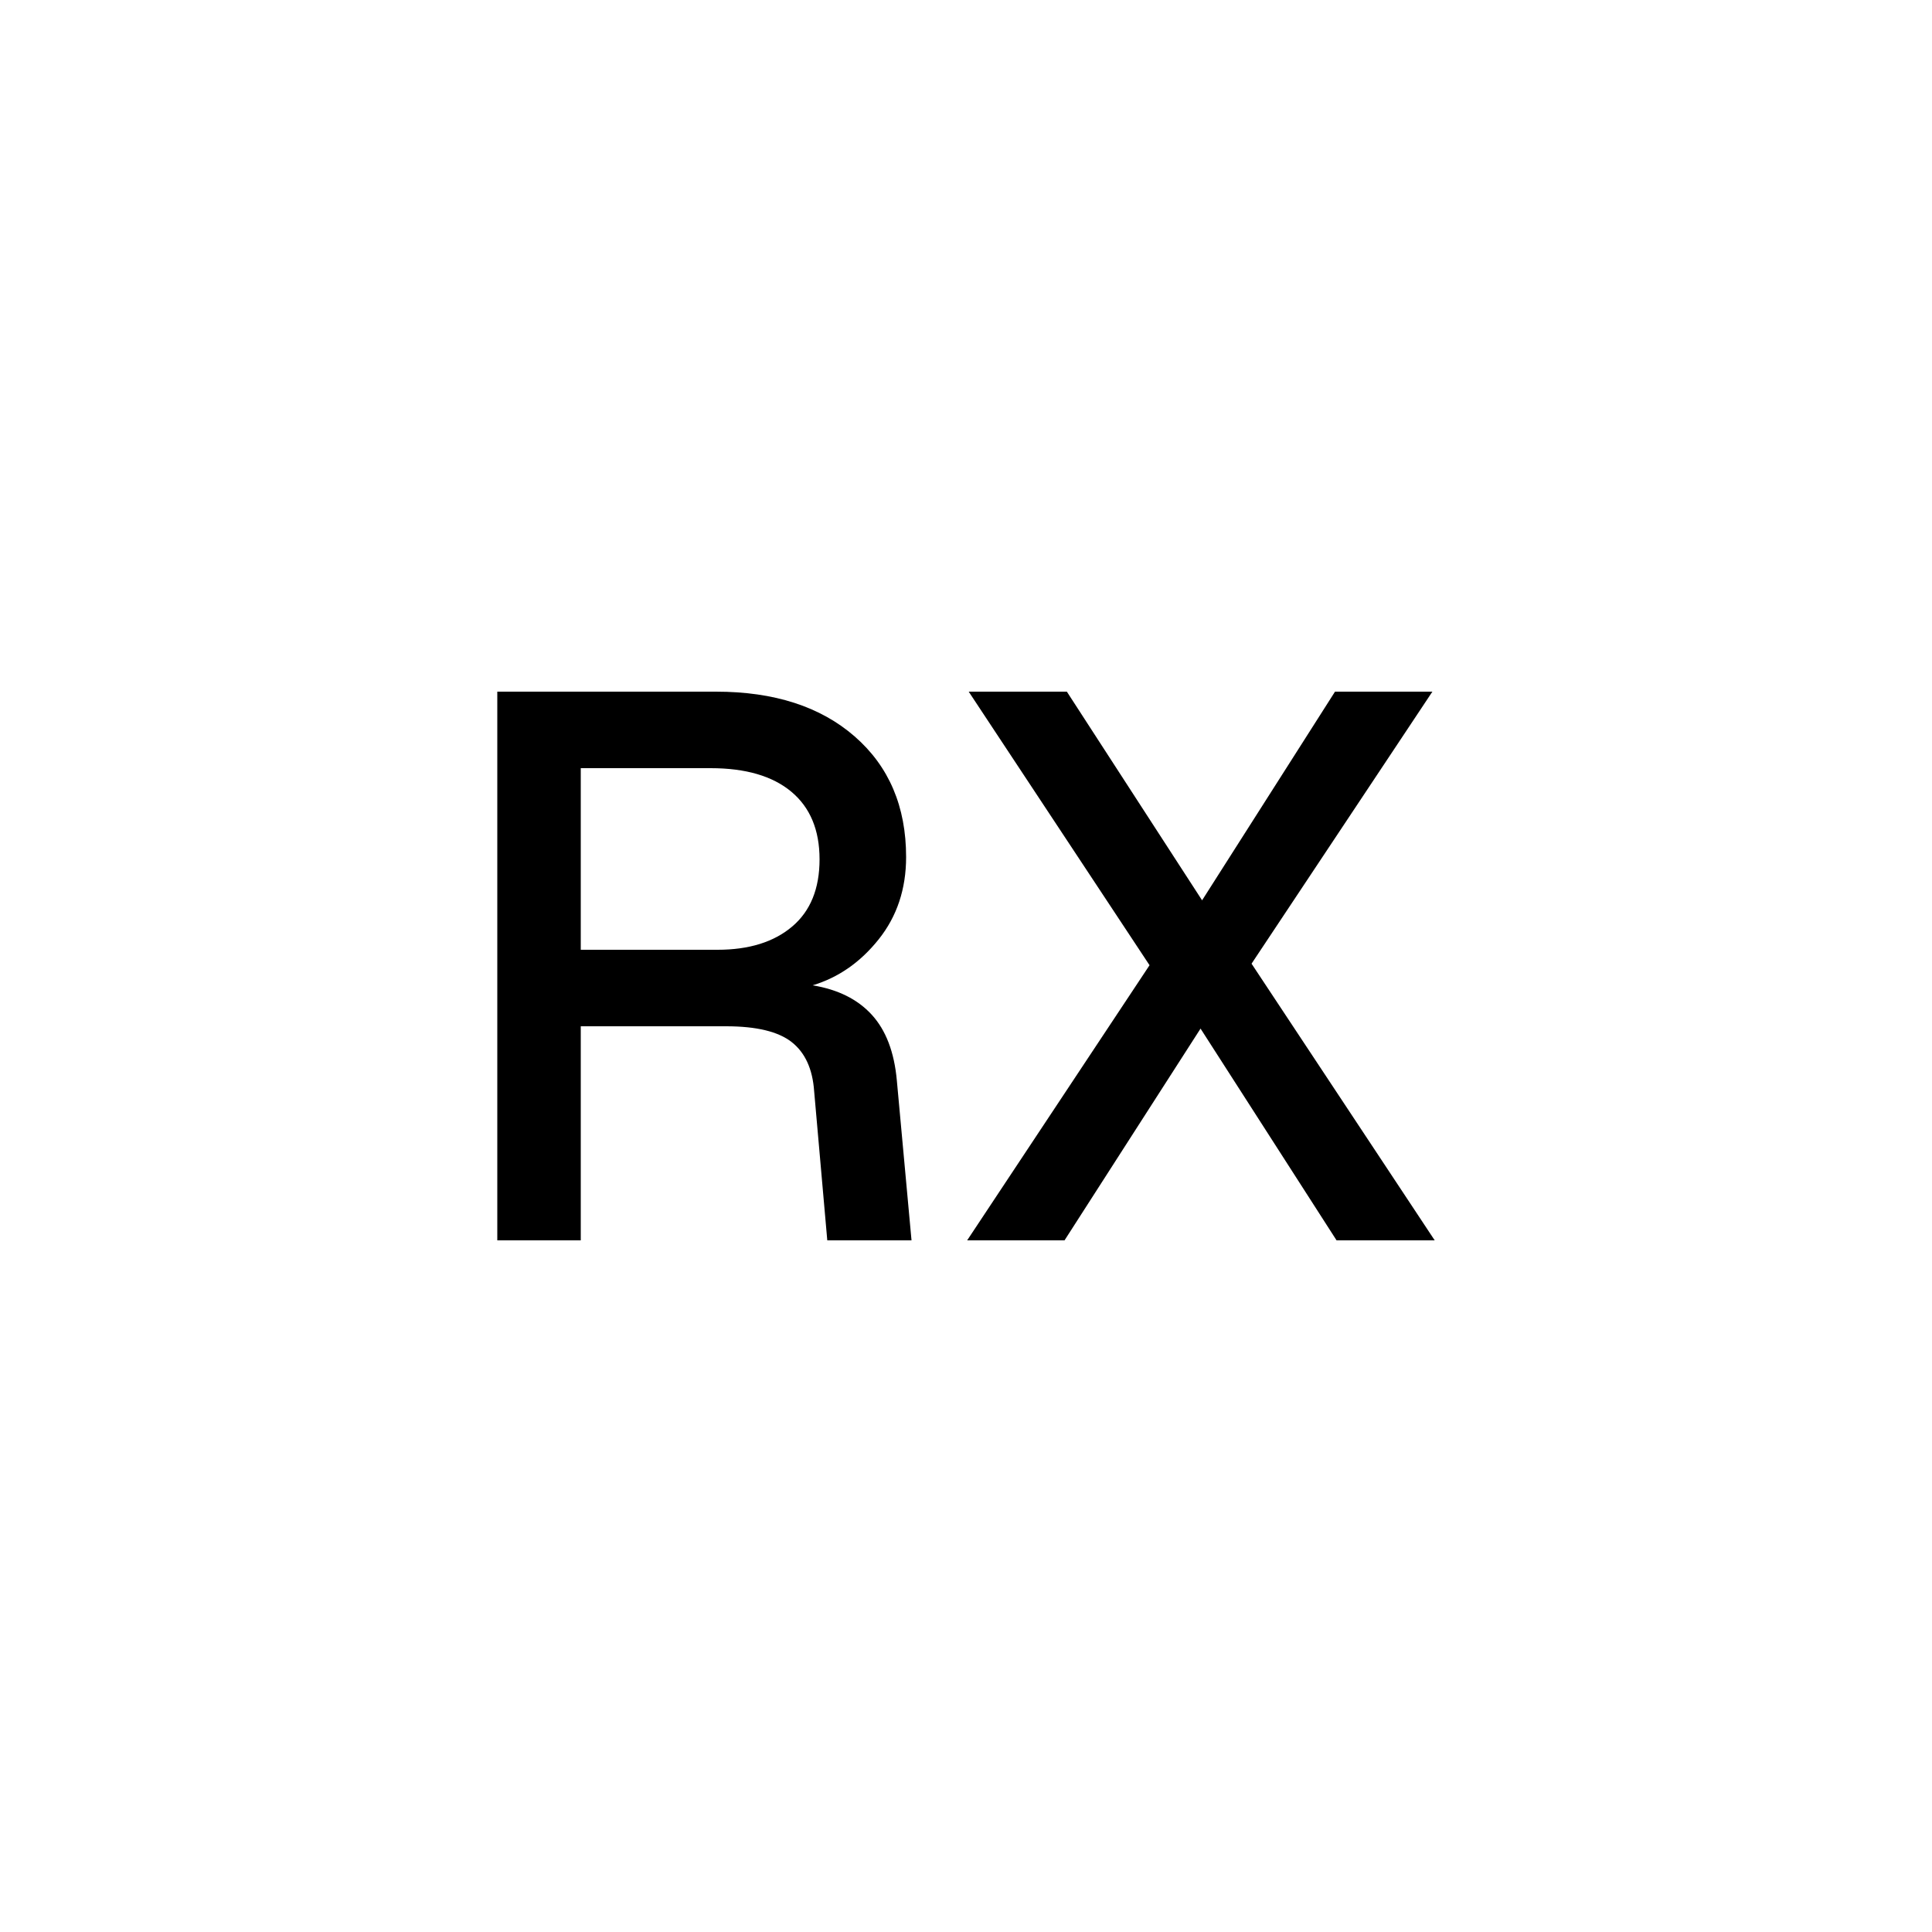
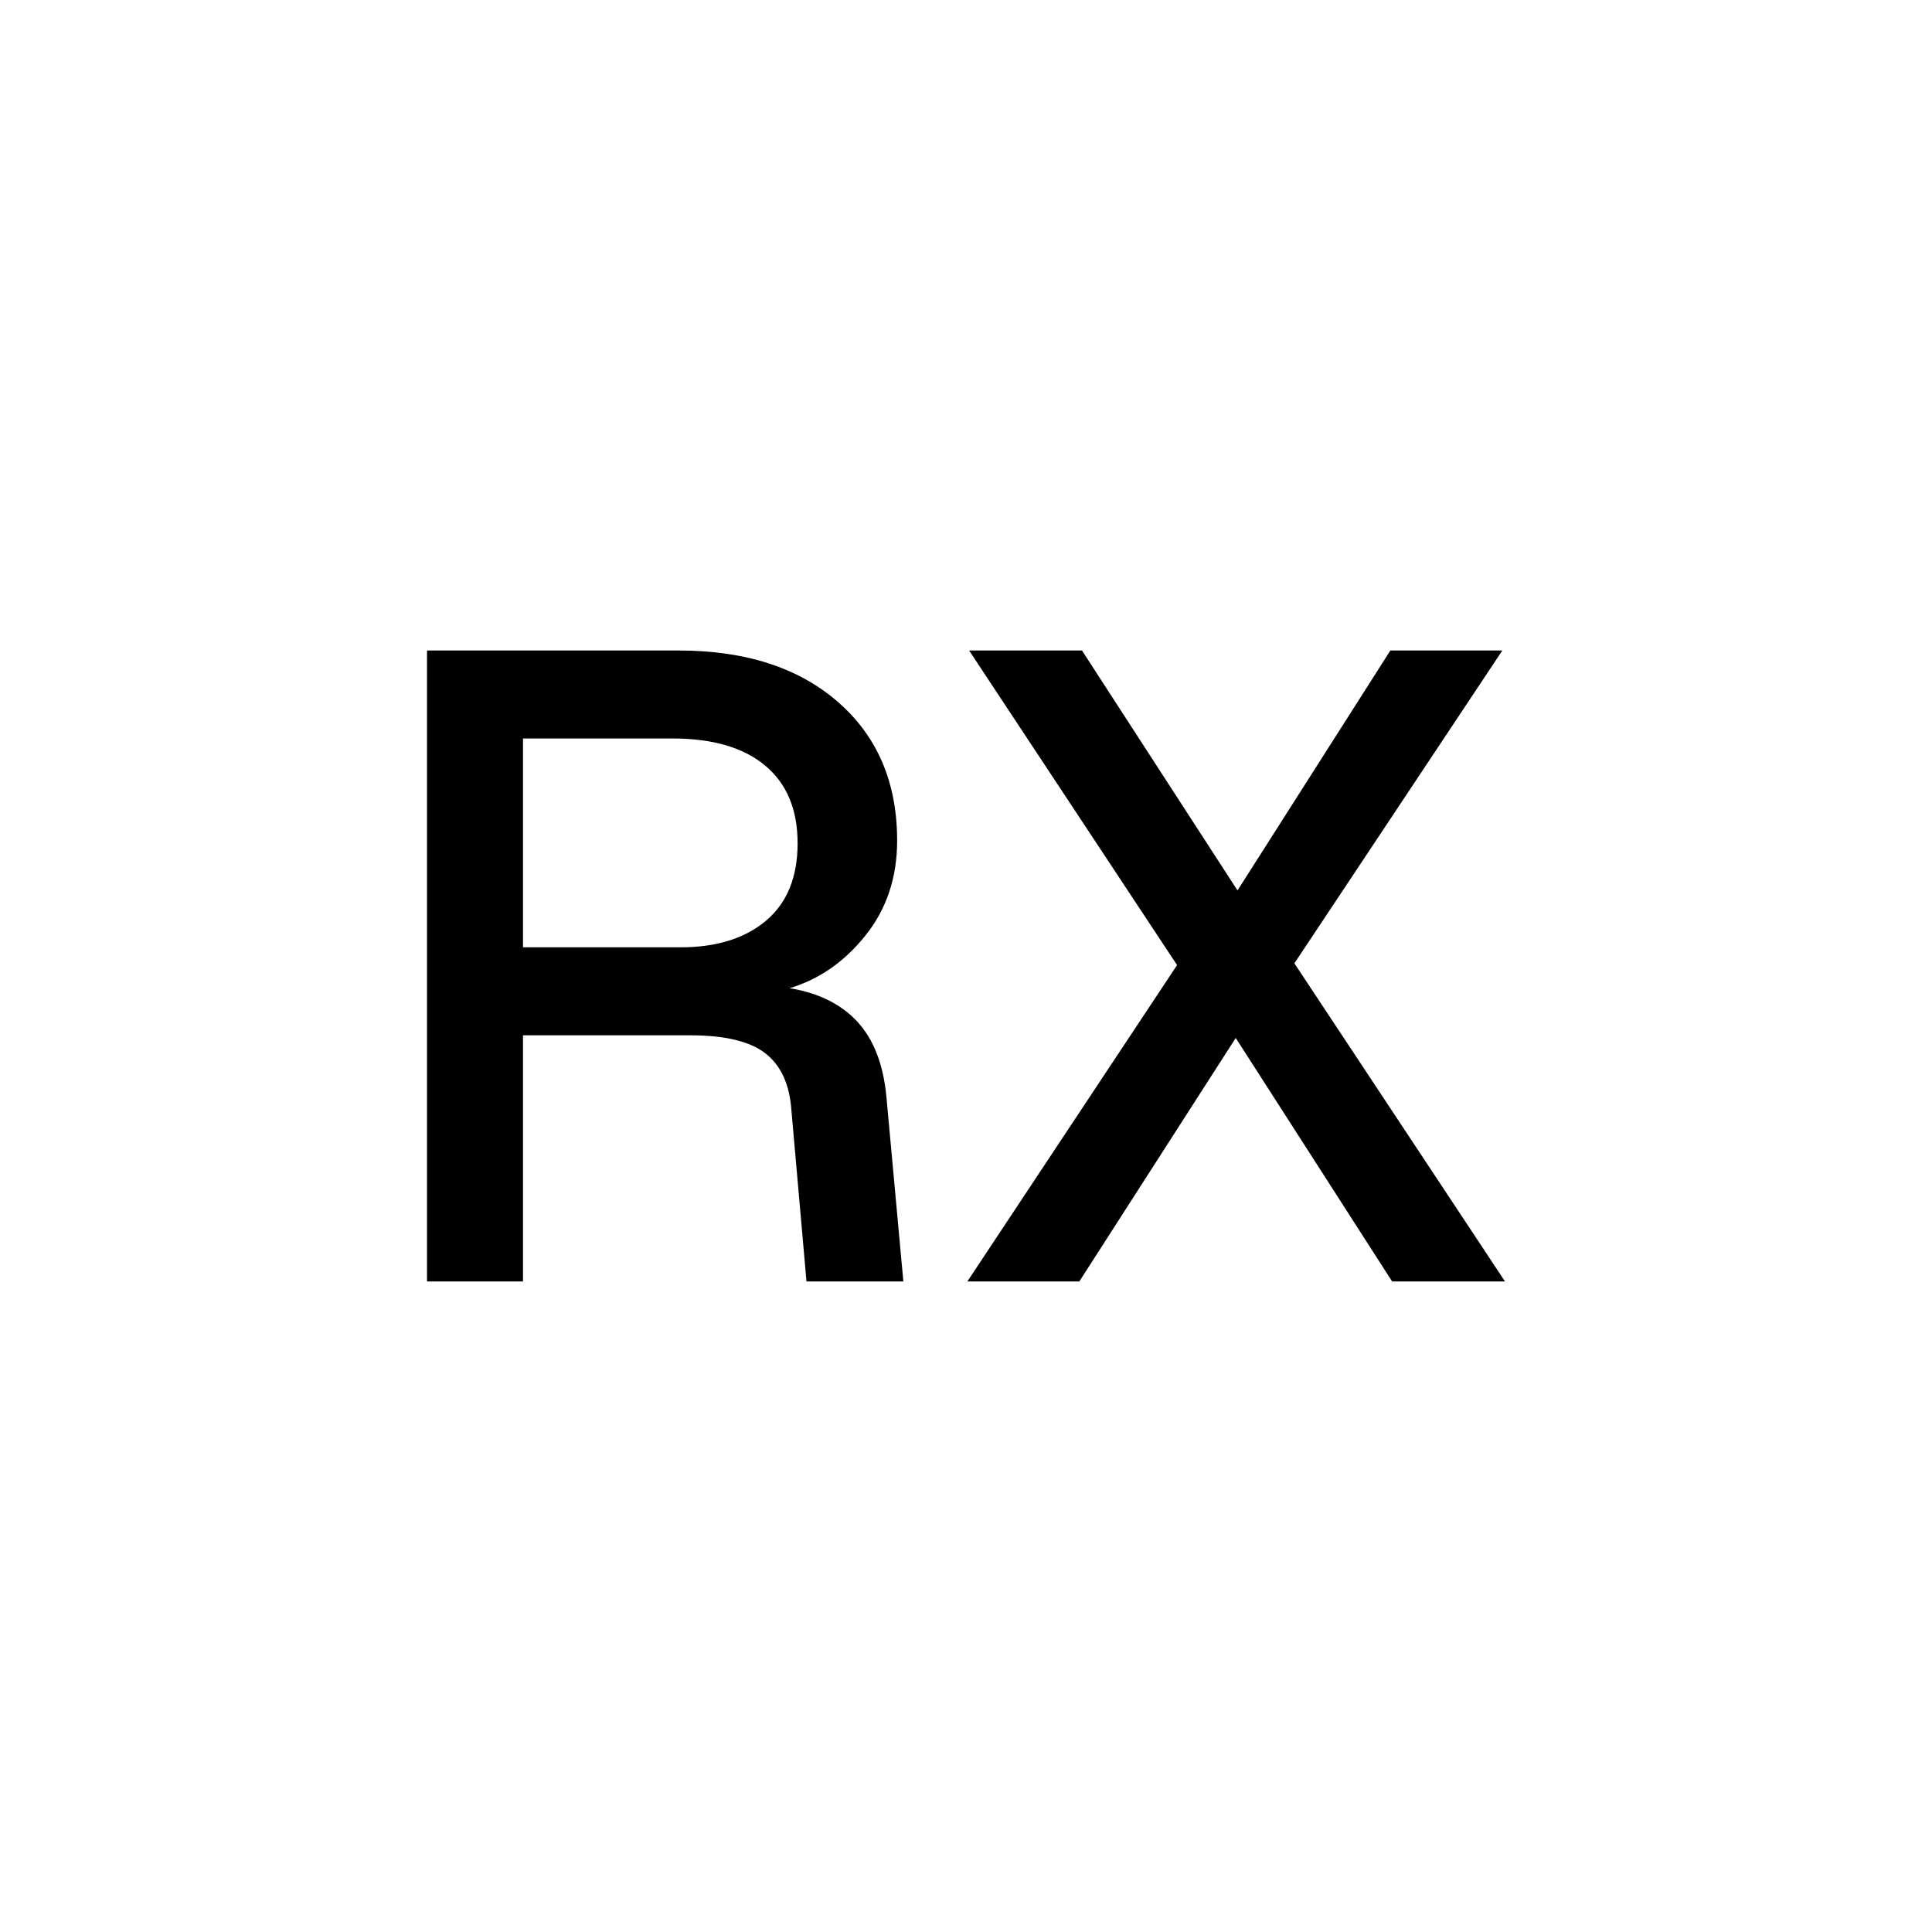
<svg xmlns="http://www.w3.org/2000/svg" viewBox="0 0 48 48">
-   <g transform="translate(10.704 30.816) scale(0.0192 -0.0192)">
+   <g transform="translate(8.710 31.838) scale(0.02208 -0.02208)">
    <path d="M86 0V710H369Q482 710 548.5 652.0Q615 594 615 496Q615 434 579.5 389.5Q544 345 494 330Q543 322 570.5 292.0Q598 262 603 207L622 0H513L496 193Q493 236 467.0 256.5Q441 277 382 277H194V0ZM194 376H371Q432 376 467.5 406.0Q503 436 503 493Q503 550 466.5 580.5Q430 611 362 611H194Z" fill="currentColor" />
  </g>
-   <g transform="translate(23.760 30.816) scale(0.0192 -0.0192)">
+   <g transform="translate(23.724 31.838) scale(0.02208 -0.02208)">
    <path d="M14 0 250 356 16 710H143L318 440L490 710H616L382 358L619 0H492L316 274L140 0Z" fill="currentColor" />
  </g>
</svg>
